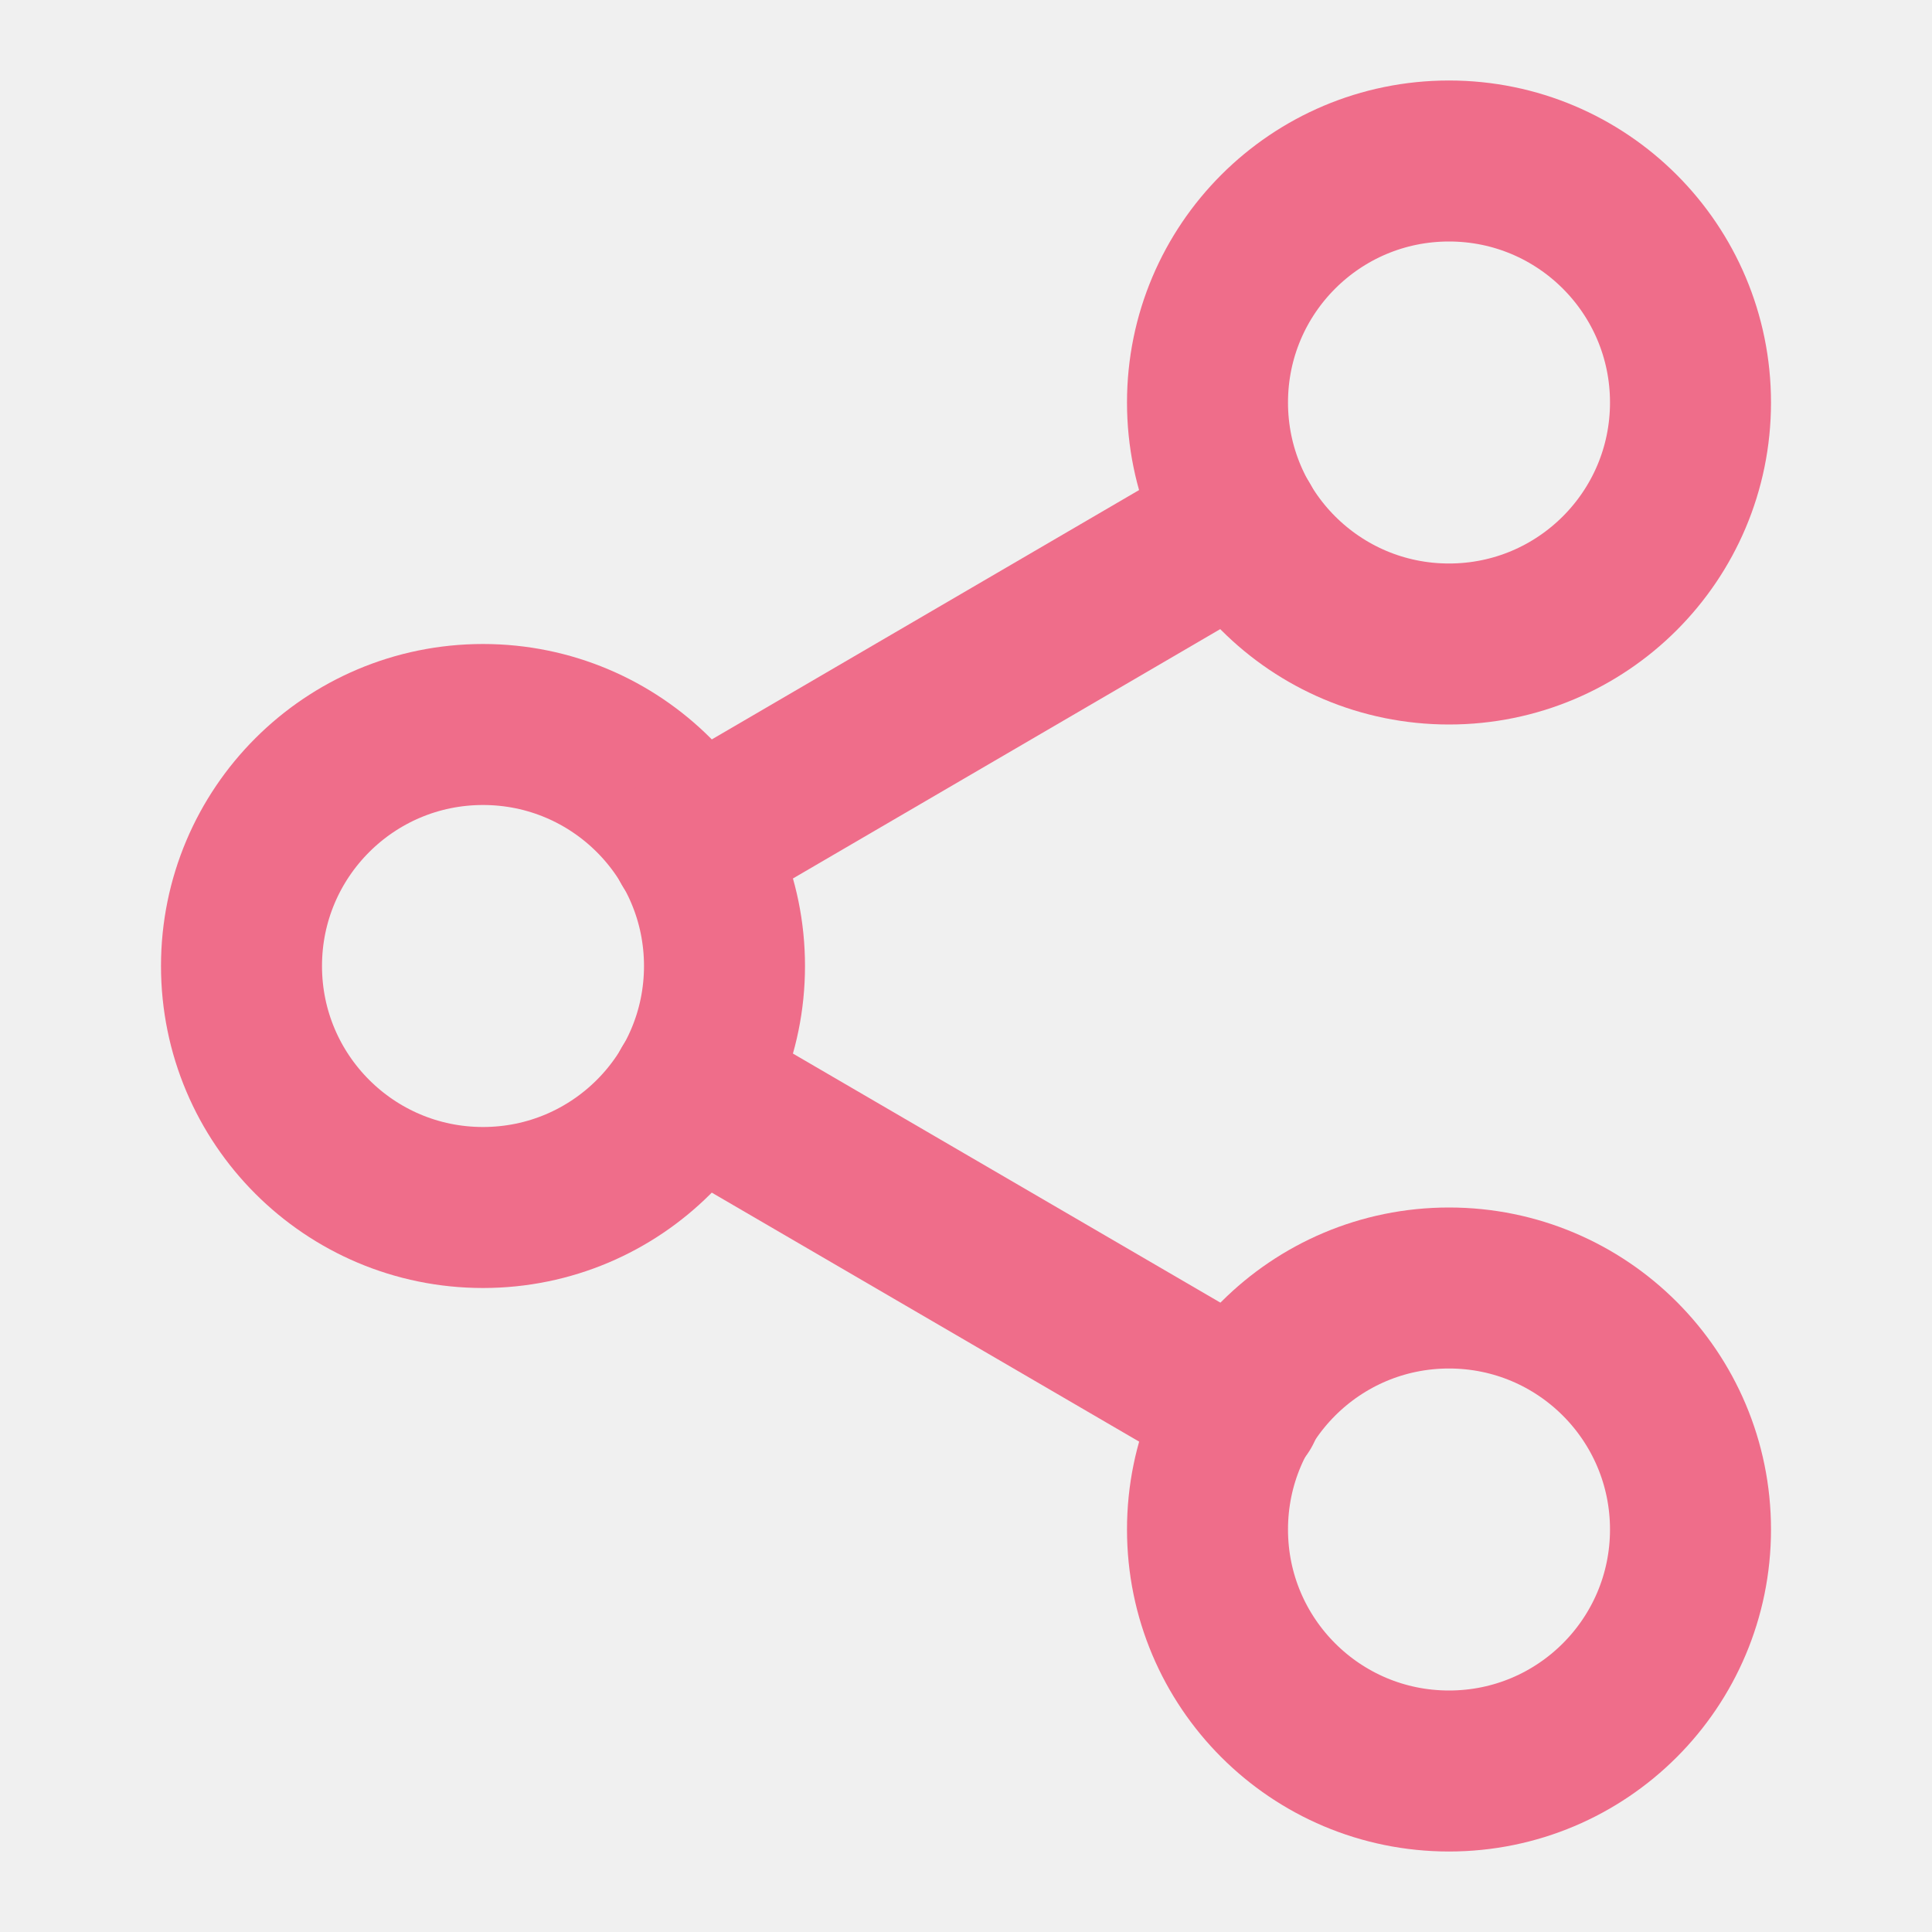
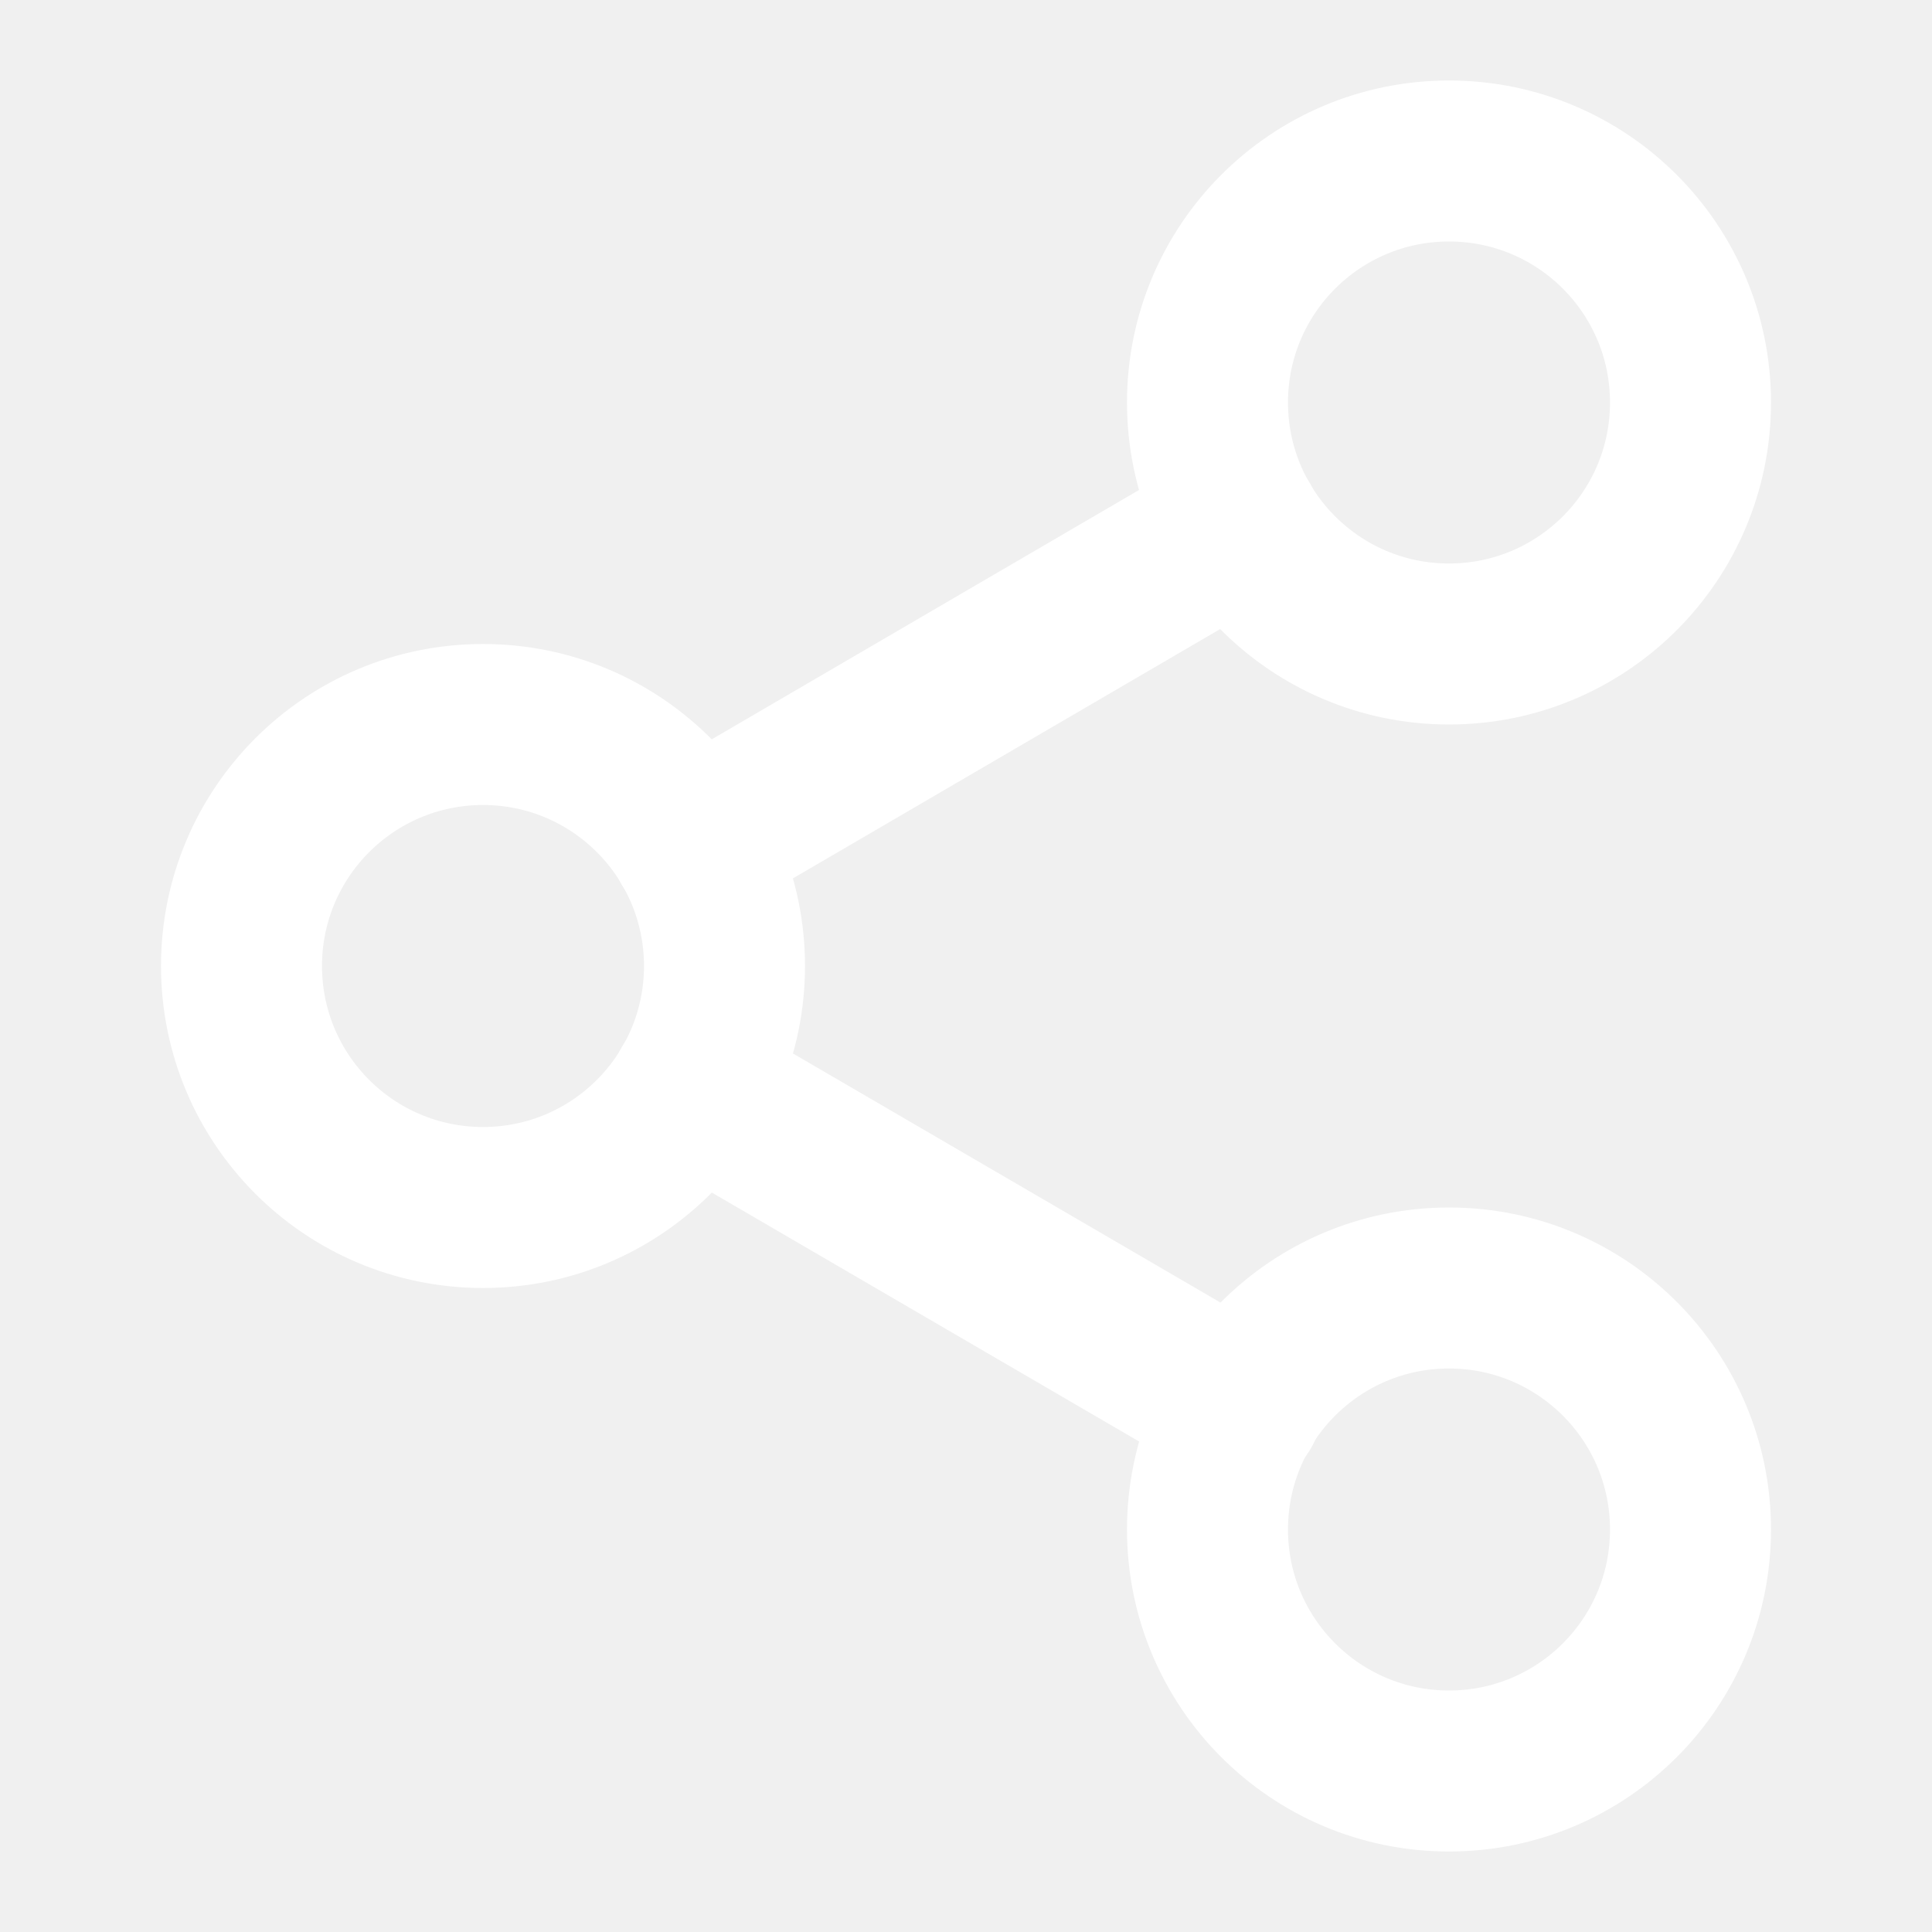
<svg xmlns="http://www.w3.org/2000/svg" width="18" height="18" viewBox="0 0 18 18" fill="none">
-   <path d="M13.5 6C14.743 6 15.75 4.993 15.75 3.75C15.75 2.507 14.743 1.5 13.5 1.5C12.257 1.5 11.25 2.507 11.25 3.75C11.25 4.993 12.257 6 13.5 6Z" stroke="#EF6D8A" stroke-width="1.5" stroke-linecap="round" stroke-linejoin="round" />
-   <path d="M4.5 11.25C5.743 11.25 6.75 10.243 6.75 9C6.75 7.757 5.743 6.75 4.5 6.75C3.257 6.75 2.25 7.757 2.25 9C2.25 10.243 3.257 11.25 4.5 11.25Z" stroke="#EF6D8A" stroke-width="1.5" stroke-linecap="round" stroke-linejoin="round" />
-   <path d="M13.5 16.5C14.743 16.5 15.75 15.493 15.75 14.25C15.75 13.007 14.743 12 13.5 12C12.257 12 11.25 13.007 11.25 14.25C11.25 15.493 12.257 16.5 13.5 16.5Z" stroke="#EF6D8A" stroke-width="1.5" stroke-linecap="round" stroke-linejoin="round" />
-   <path d="M6.442 10.133L11.565 13.118" stroke="#EF6D8A" stroke-width="1.5" stroke-linecap="round" stroke-linejoin="round" />
-   <path d="M11.557 4.883L6.442 7.868" stroke="#EF6D8A" stroke-width="1.5" stroke-linecap="round" stroke-linejoin="round" />
+   <path d="M13.5 6C14.743 6 15.75 4.993 15.75 3.75C15.75 2.507 14.743 1.5 13.5 1.5C12.257 1.5 11.25 2.507 11.25 3.75C11.25 4.993 12.257 6 13.5 6Z" stroke="white" stroke-width="1.5" stroke-linecap="round" stroke-linejoin="round" />
+   <path d="M4.5 11.25C5.743 11.25 6.75 10.243 6.75 9C6.75 7.757 5.743 6.75 4.5 6.75C3.257 6.75 2.25 7.757 2.25 9C2.25 10.243 3.257 11.25 4.5 11.25Z" stroke="white" stroke-width="1.5" stroke-linecap="round" stroke-linejoin="round" />
+   <path d="M13.5 16.5C14.743 16.5 15.75 15.493 15.75 14.25C15.75 13.007 14.743 12 13.5 12C12.257 12 11.25 13.007 11.25 14.25C11.25 15.493 12.257 16.5 13.5 16.5Z" stroke="white" stroke-width="1.5" stroke-linecap="round" stroke-linejoin="round" />
+   <path d="M6.442 10.132L11.565 13.117" stroke="white" stroke-width="1.5" stroke-linecap="round" stroke-linejoin="round" />
+   <path d="M11.557 4.882L6.442 7.867" stroke="white" stroke-width="1.5" stroke-linecap="round" stroke-linejoin="round" />
</svg>
